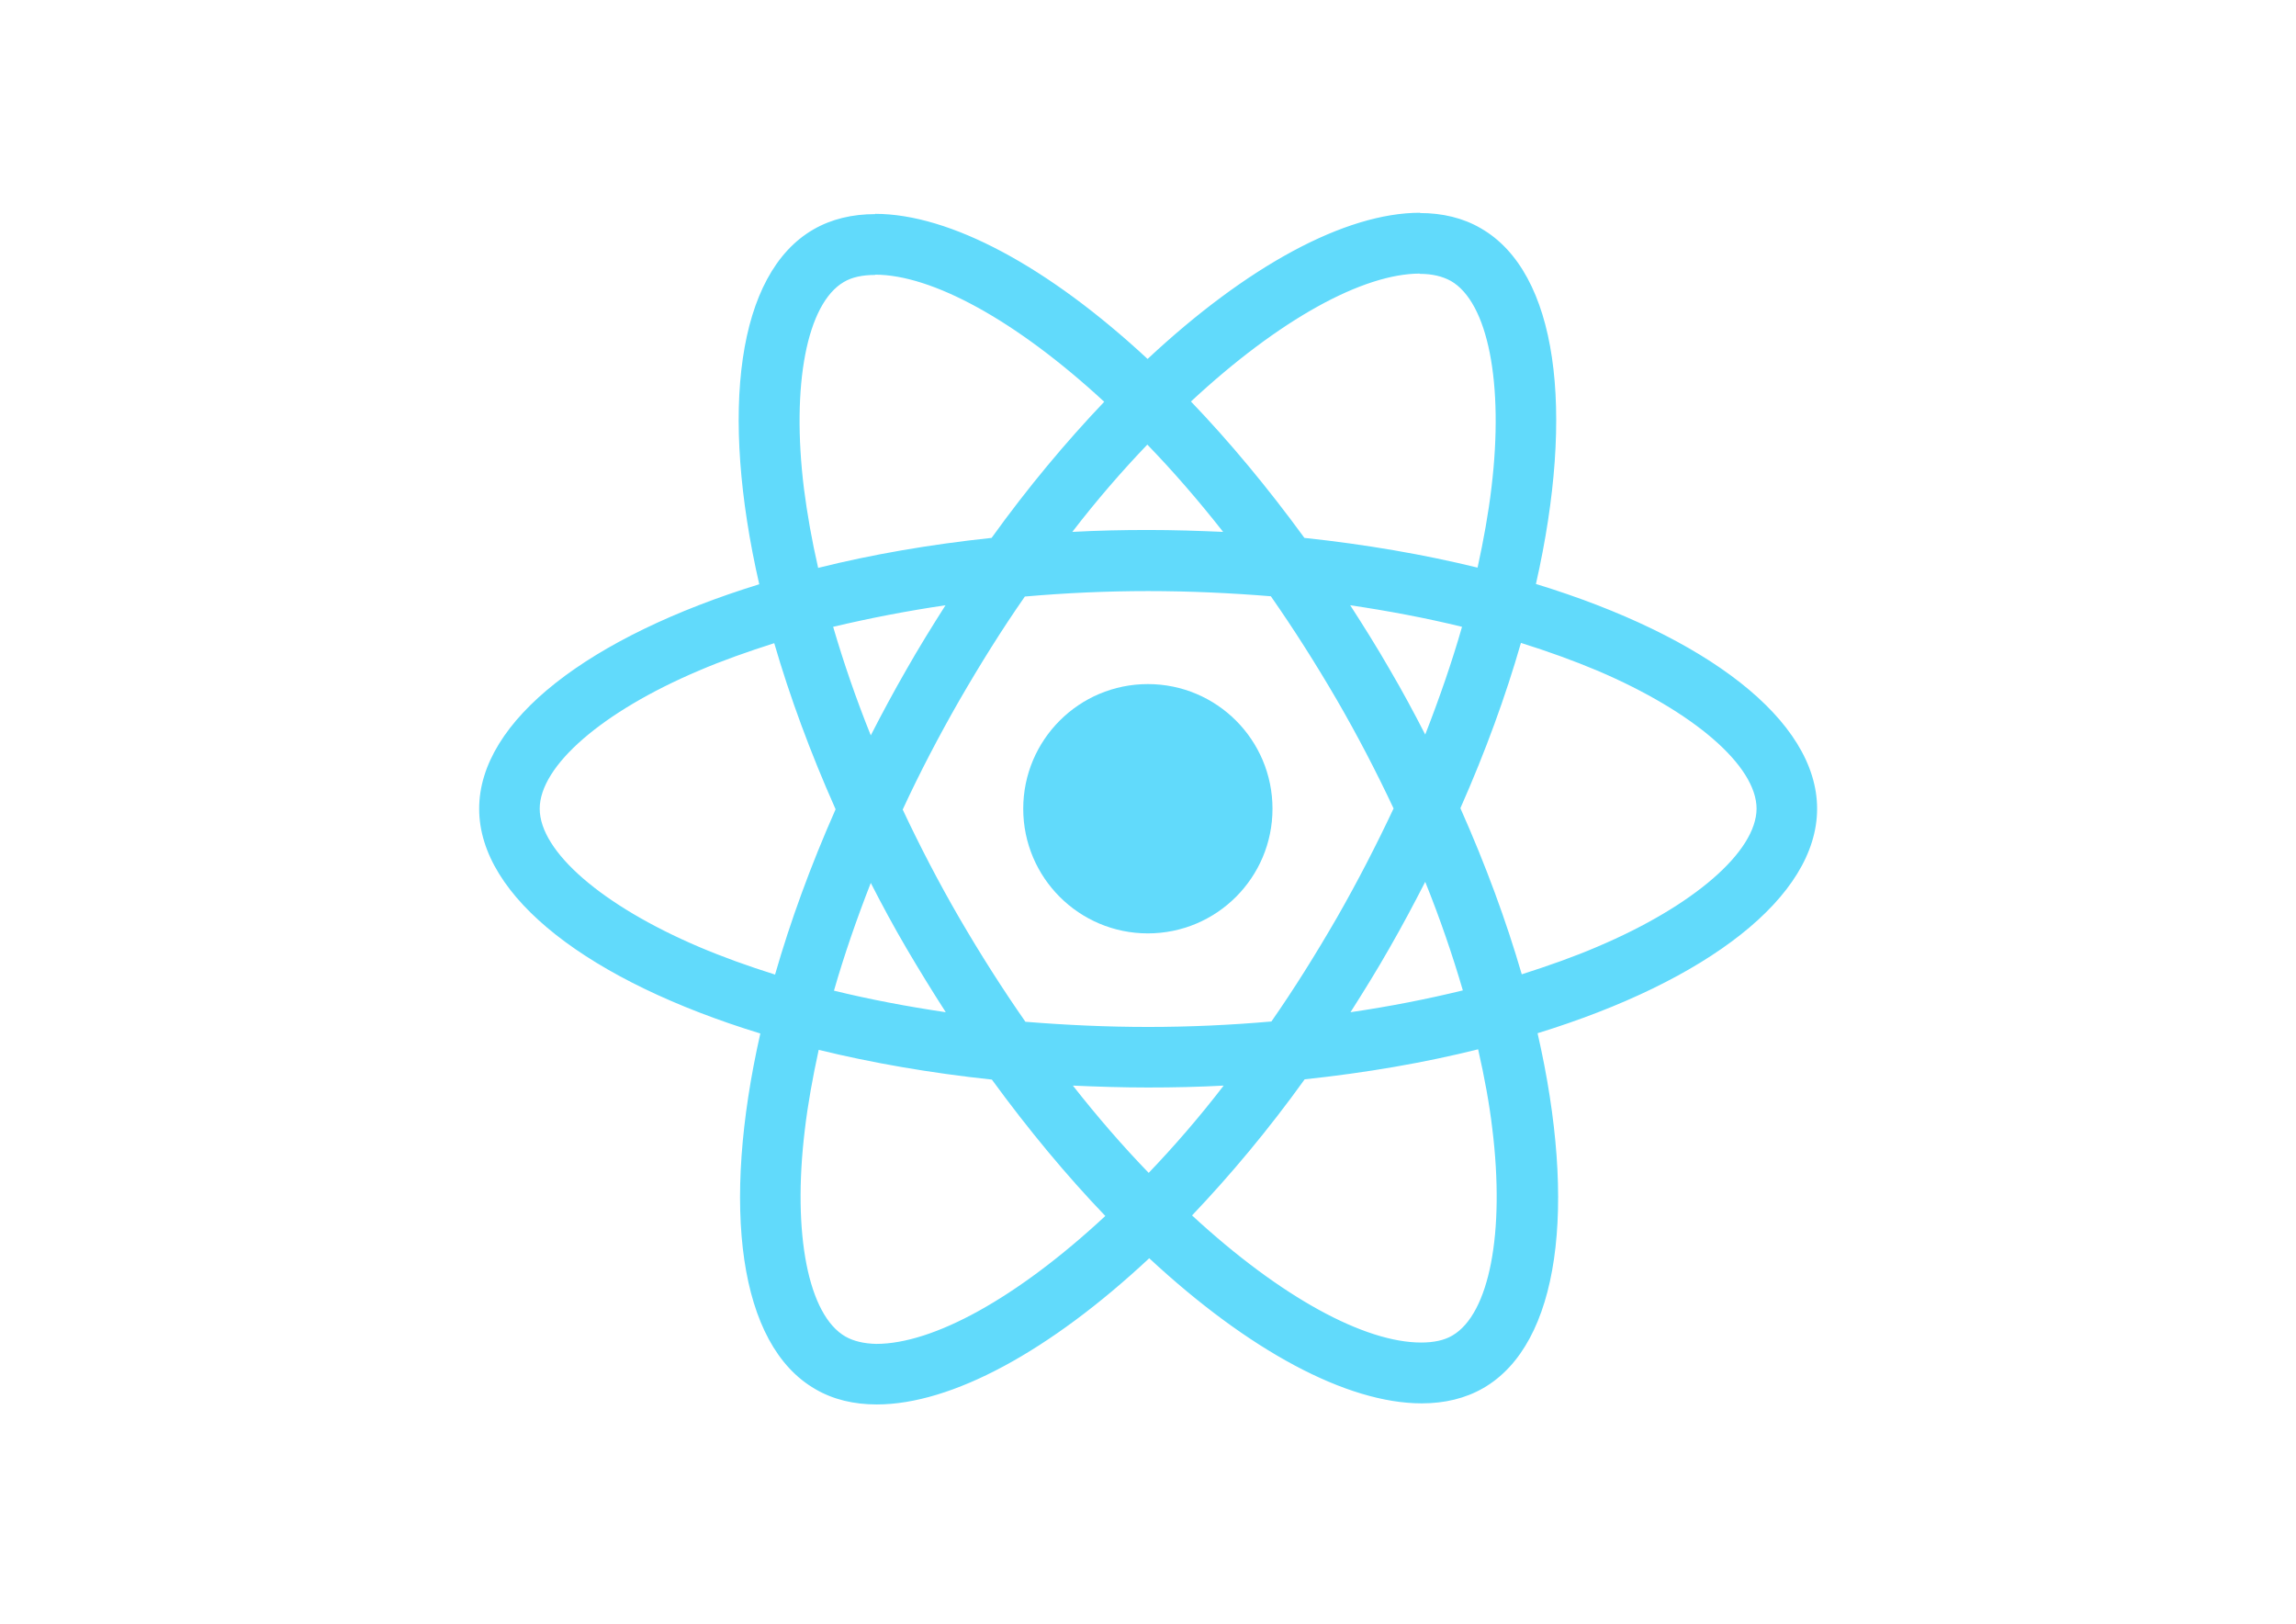
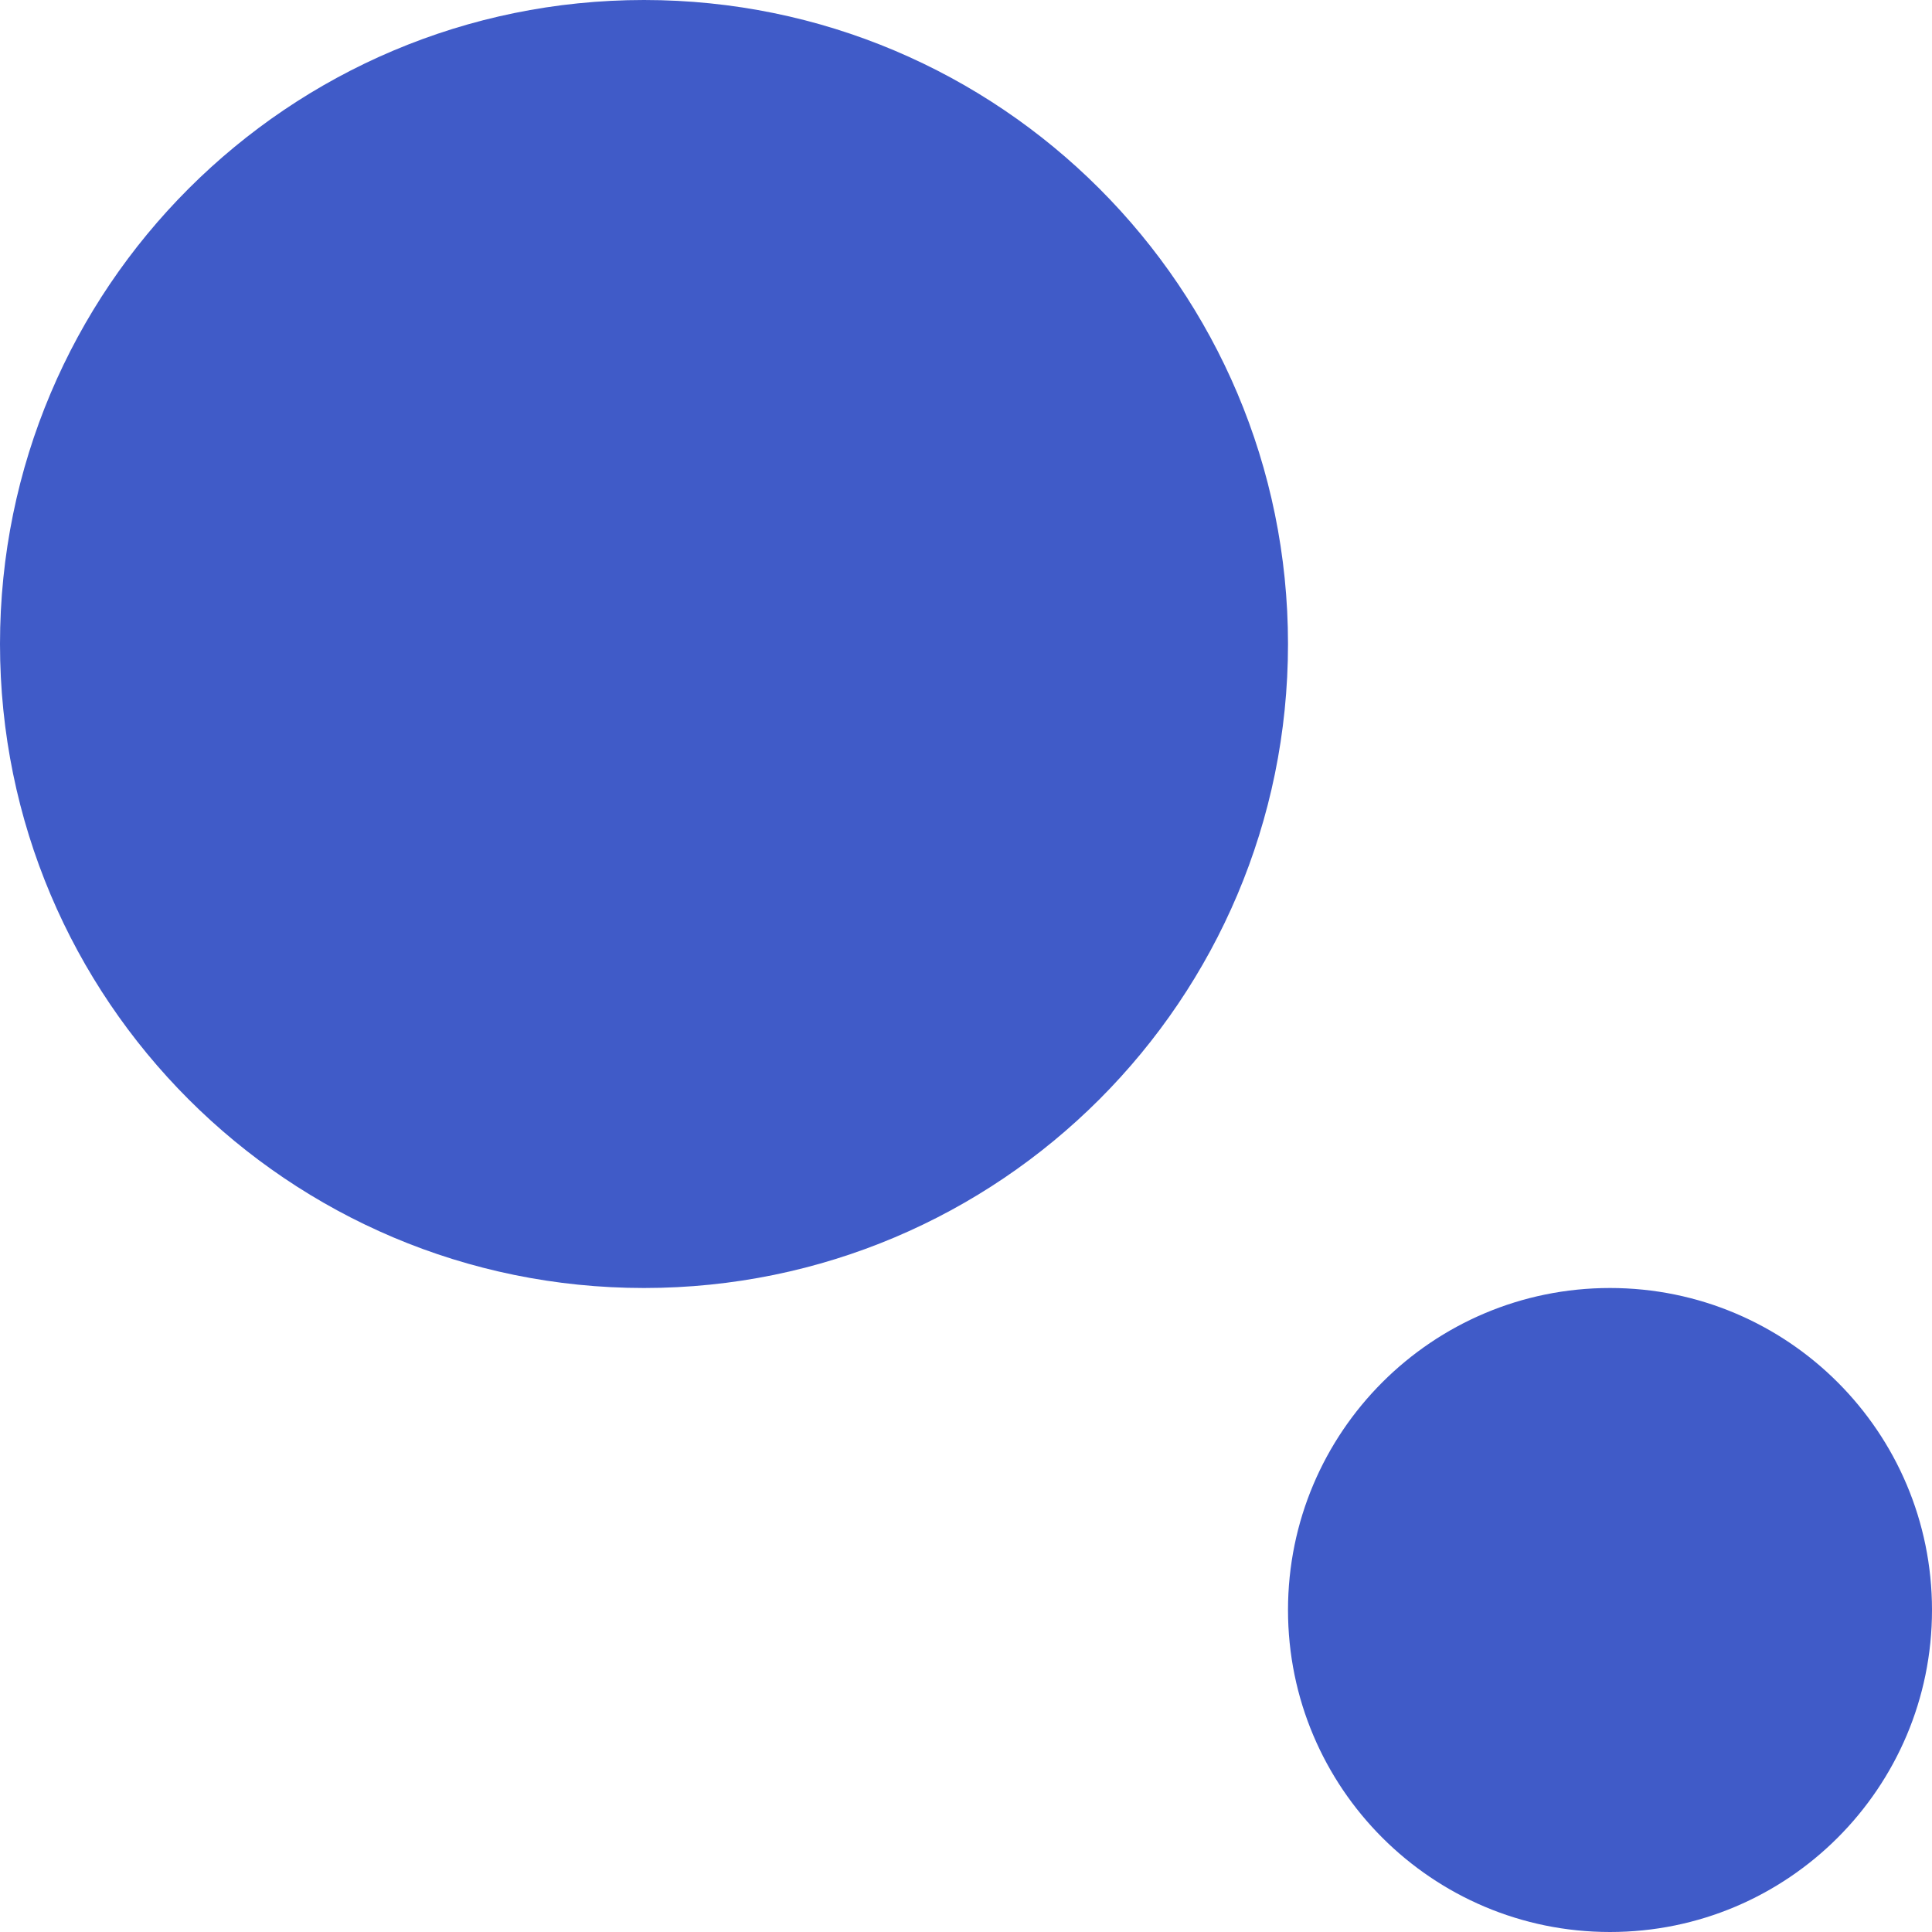
- <svg xmlns="http://www.w3.org/2000/svg" viewBox="0 0 841.9 595.3">
-   <g fill="#61DAFB">
-     <path d="M666.3 296.5c0-32.5-40.7-63.3-103.1-82.4 14.4-63.6 8-114.2-20.2-130.4-6.5-3.8-14.1-5.6-22.4-5.6v22.3c4.6 0 8.3.9 11.4 2.6 13.6 7.8 19.5 37.5 14.9 75.7-1.1 9.4-2.9 19.3-5.1 29.4-19.6-4.8-41-8.5-63.5-10.9-13.5-18.5-27.5-35.3-41.6-50 32.6-30.3 63.2-46.9 84-46.9V78c-27.5 0-63.5 19.6-99.9 53.6-36.4-33.8-72.4-53.2-99.9-53.2v22.3c20.7 0 51.4 16.5 84 46.6-14 14.7-28 31.4-41.3 49.9-22.6 2.4-44 6.1-63.6 11-2.3-10-4-19.7-5.2-29-4.7-38.2 1.1-67.9 14.6-75.8 3-1.8 6.9-2.6 11.5-2.6V78.5c-8.4 0-16 1.8-22.6 5.6-28.1 16.2-34.4 66.7-19.9 130.1-62.2 19.2-102.7 49.9-102.7 82.3 0 32.5 40.7 63.3 103.1 82.4-14.4 63.6-8 114.2 20.2 130.4 6.5 3.8 14.1 5.6 22.5 5.6 27.5 0 63.5-19.6 99.9-53.6 36.4 33.8 72.4 53.2 99.9 53.2 8.4 0 16-1.8 22.6-5.6 28.1-16.2 34.4-66.7 19.9-130.1 62-19.1 102.5-49.9 102.5-82.3zm-130.2-66.7c-3.7 12.9-8.3 26.2-13.5 39.5-4.1-8-8.4-16-13.1-24-4.6-8-9.5-15.8-14.4-23.4 14.2 2.1 27.9 4.7 41 7.9zm-45.8 106.5c-7.8 13.5-15.8 26.3-24.1 38.2-14.9 1.3-30 2-45.2 2-15.1 0-30.2-.7-45-1.9-8.3-11.9-16.4-24.6-24.2-38-7.6-13.1-14.5-26.4-20.8-39.8 6.2-13.4 13.2-26.8 20.7-39.9 7.8-13.5 15.8-26.3 24.1-38.2 14.9-1.3 30-2 45.2-2 15.1 0 30.2.7 45 1.9 8.3 11.9 16.4 24.6 24.2 38 7.6 13.1 14.5 26.4 20.8 39.8-6.3 13.4-13.2 26.8-20.7 39.9zm32.3-13c5.4 13.4 10 26.8 13.8 39.8-13.1 3.2-26.9 5.9-41.2 8 4.9-7.7 9.8-15.6 14.4-23.7 4.6-8 8.9-16.1 13-24.1zM421.2 430c-9.3-9.6-18.6-20.3-27.8-32 9 .4 18.2.7 27.5.7 9.4 0 18.7-.2 27.8-.7-9 11.7-18.3 22.4-27.5 32zm-74.4-58.9c-14.2-2.1-27.9-4.7-41-7.9 3.7-12.9 8.3-26.2 13.5-39.5 4.1 8 8.4 16 13.1 24 4.7 8 9.5 15.8 14.4 23.4zM420.7 163c9.3 9.6 18.6 20.3 27.8 32-9-.4-18.2-.7-27.5-.7-9.4 0-18.7.2-27.8.7 9-11.7 18.3-22.4 27.5-32zm-74 58.9c-4.9 7.7-9.8 15.6-14.4 23.7-4.6 8-8.9 16-13 24-5.4-13.4-10-26.8-13.8-39.8 13.1-3.1 26.9-5.8 41.2-7.9zm-90.5 125.2c-35.4-15.1-58.3-34.9-58.3-50.6 0-15.7 22.9-35.6 58.3-50.6 8.6-3.7 18-7 27.7-10.1 5.7 19.6 13.2 40 22.5 60.9-9.2 20.8-16.6 41.1-22.2 60.6-9.9-3.1-19.3-6.5-28-10.2zM310 490c-13.6-7.8-19.5-37.5-14.9-75.7 1.1-9.4 2.9-19.3 5.1-29.4 19.6 4.8 41 8.5 63.5 10.9 13.5 18.5 27.5 35.3 41.6 50-32.6 30.3-63.2 46.9-84 46.9-4.5-.1-8.3-1-11.3-2.7zm237.2-76.2c4.7 38.2-1.1 67.9-14.6 75.8-3 1.8-6.9 2.6-11.5 2.6-20.7 0-51.4-16.5-84-46.6 14-14.7 28-31.4 41.3-49.9 22.6-2.4 44-6.1 63.6-11 2.3 10.1 4.1 19.8 5.2 29.1zm38.5-66.7c-8.6 3.7-18 7-27.7 10.1-5.7-19.6-13.2-40-22.5-60.9 9.2-20.8 16.6-41.1 22.2-60.6 9.9 3.1 19.3 6.5 28.1 10.2 35.4 15.1 58.3 34.9 58.3 50.6-.1 15.7-23 35.6-58.4 50.6zM320.8 78.4z" />
-     <circle cx="420.9" cy="296.5" r="45.7" />
-     <path d="M520.5 78.1z" />
-   </g>
+ <svg xmlns="http://www.w3.org/2000/svg" width="75" height="75" viewBox="0 0 75 75" fill="none">
+   <circle cx="25" cy="25" r="25" fill="#405BC8" />
+   <circle cx="62.5" cy="62.5" r="12.5" fill="#405BC8" />
</svg>
